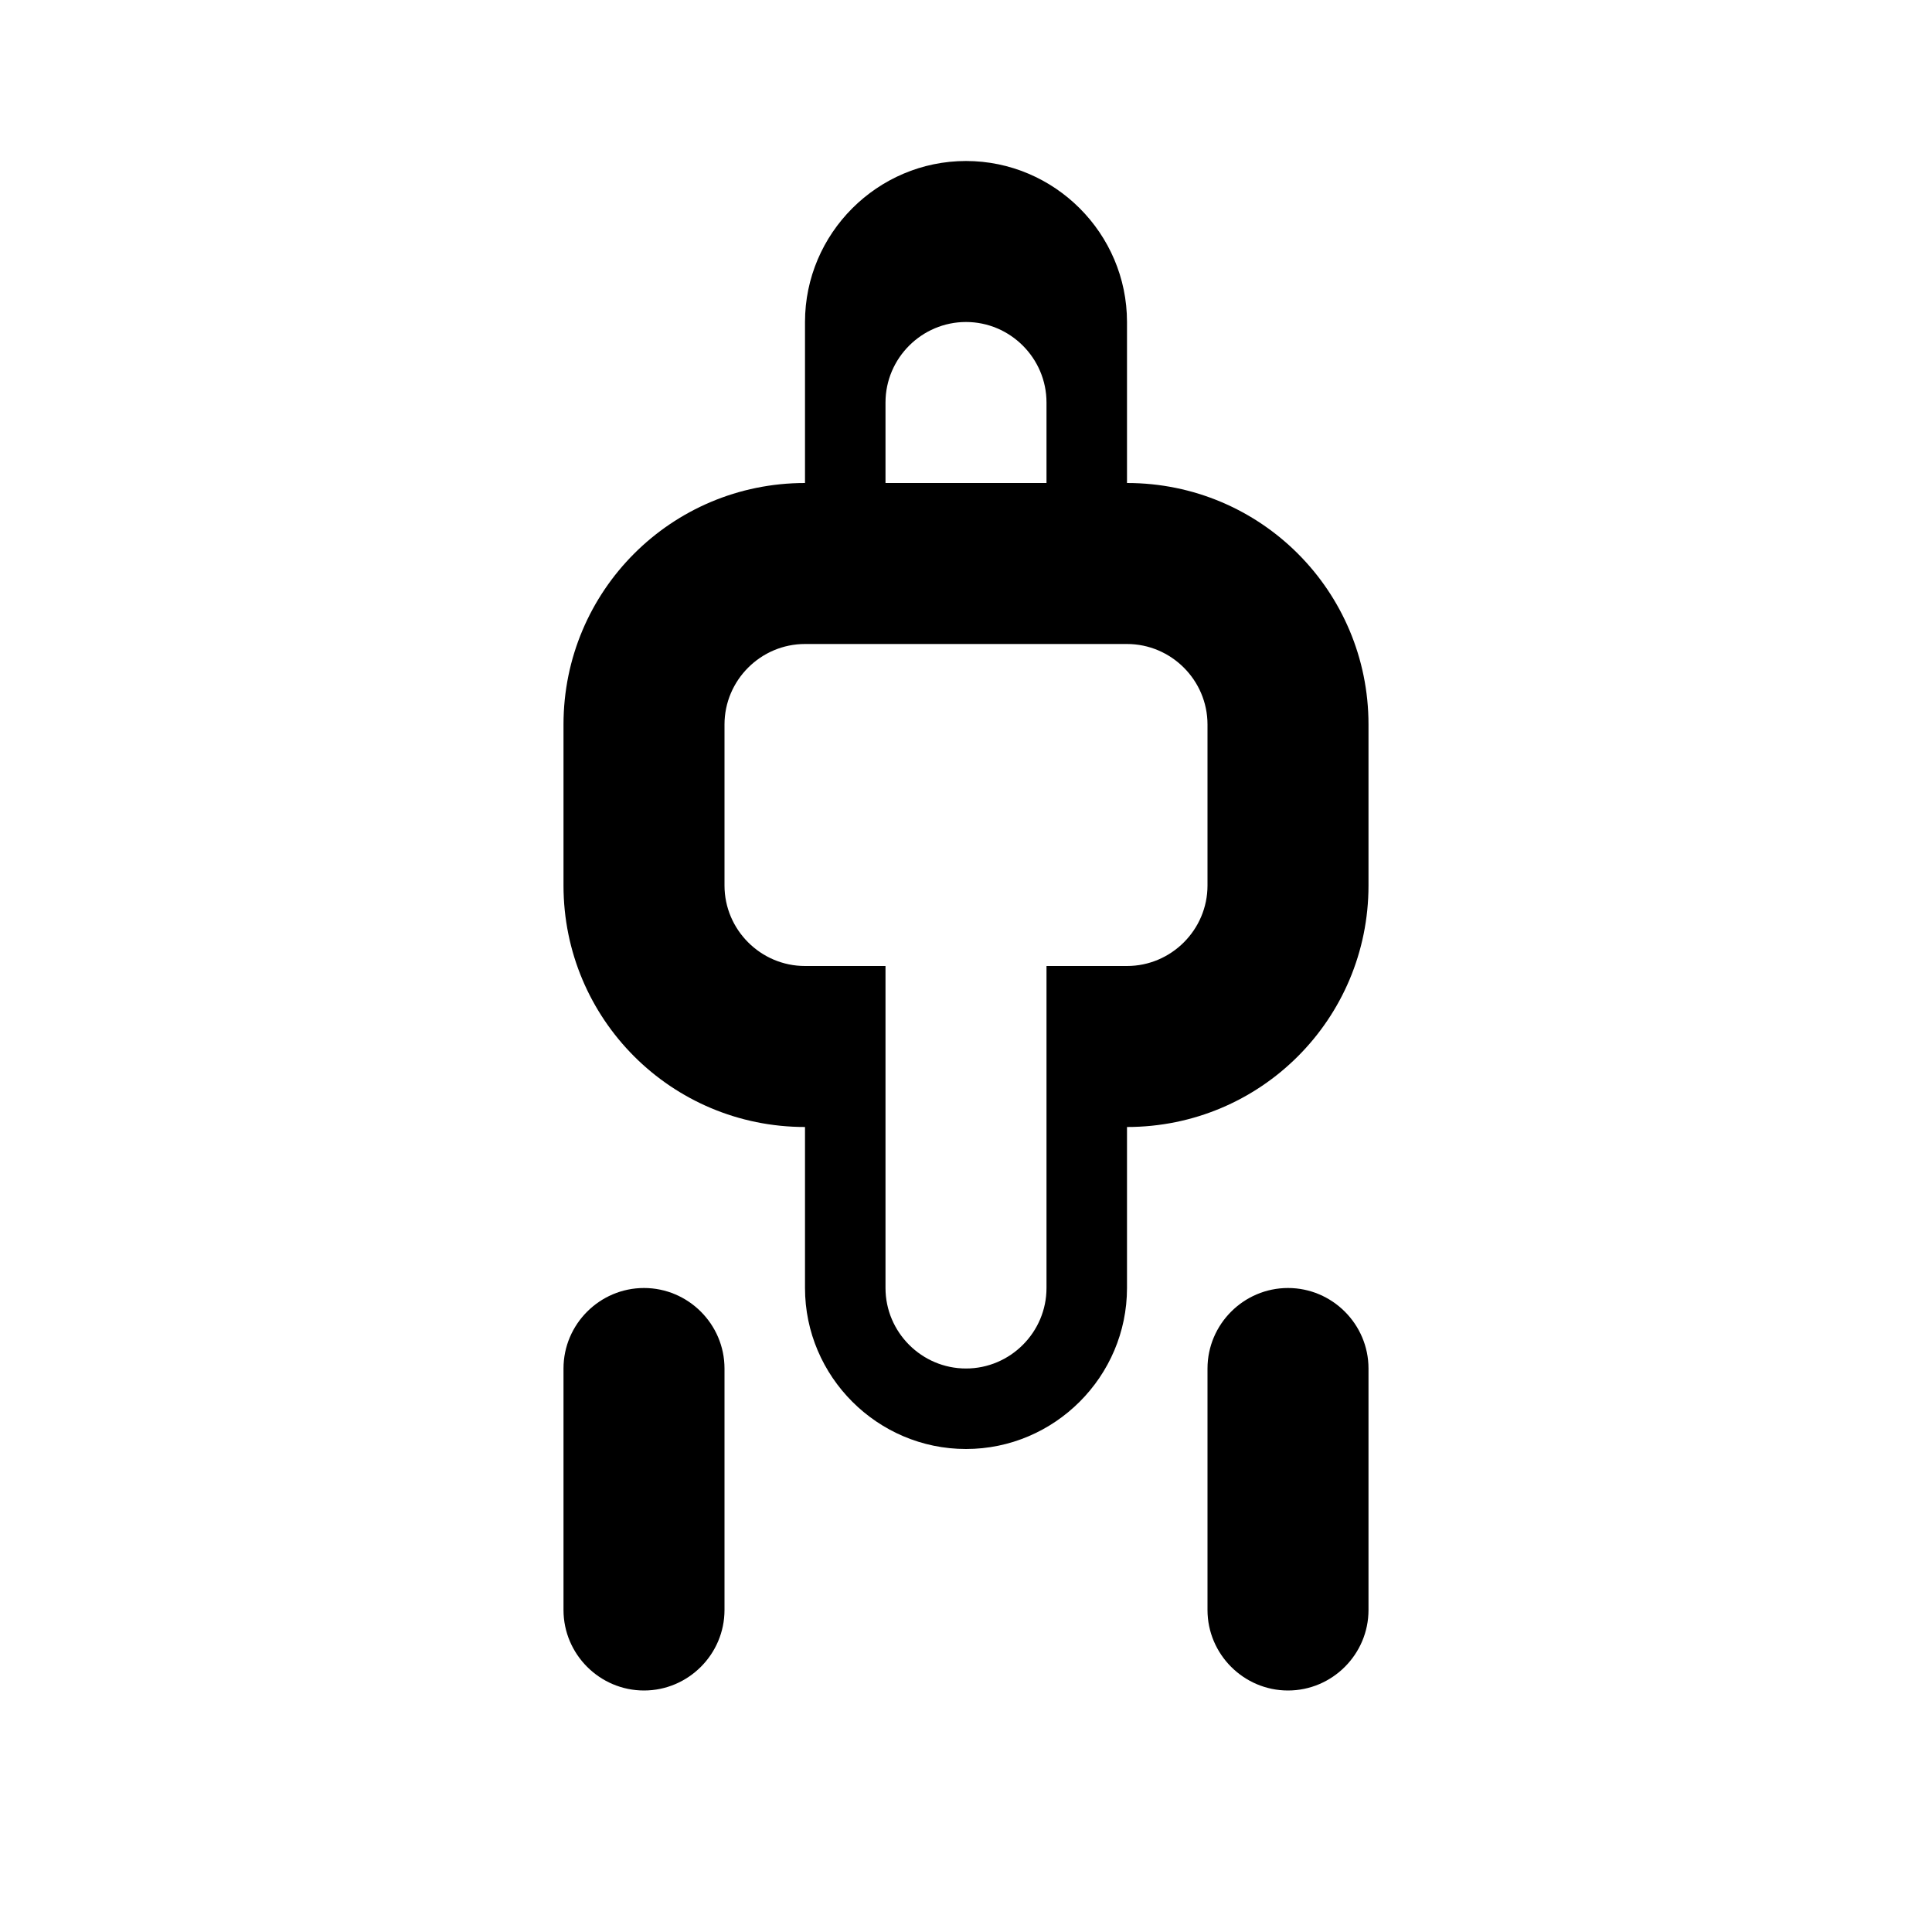
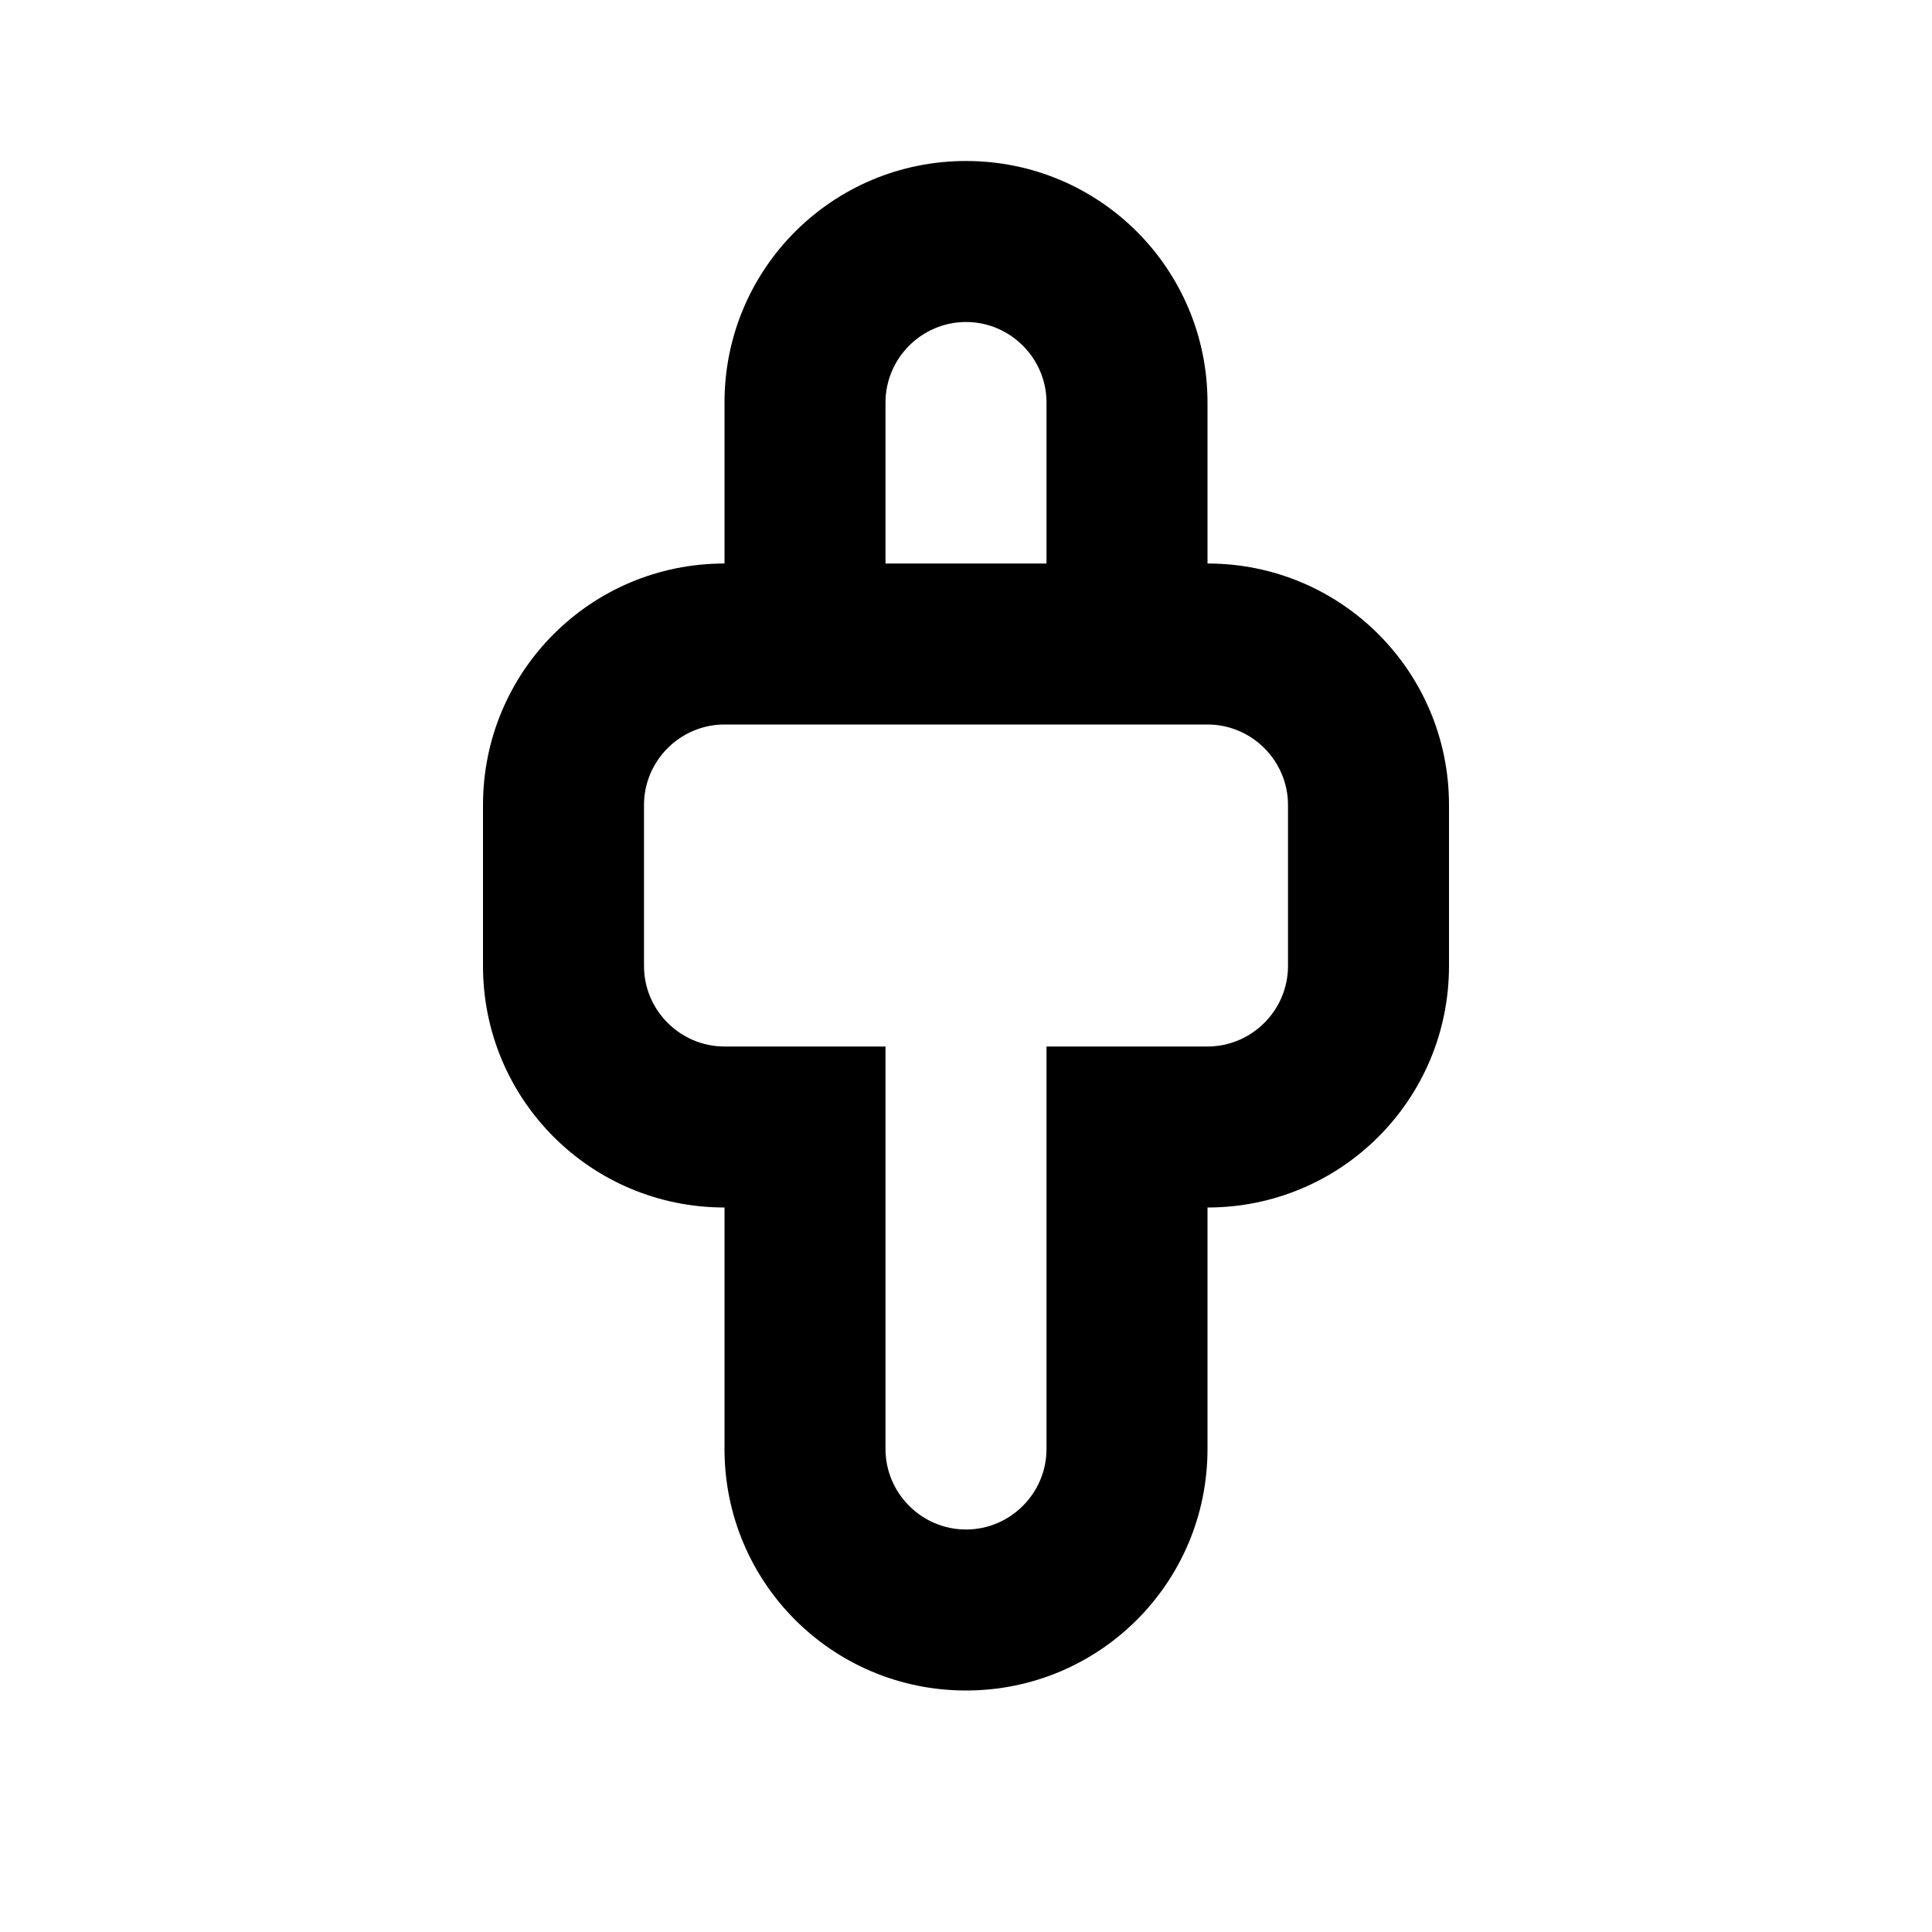
<svg xmlns="http://www.w3.org/2000/svg" width="24" height="24" viewBox="0 0 24 24" fill="none">
-   <path d="M12 2C10.9 2 10 2.9 10 4V6C8.34 6 7 7.34 7 9V11C7 12.66 8.34 14 10 14V16C10 17.1 10.9 18 12 18C13.1 18 14 17.1 14 16V14C15.66 14 17 12.66 17 11V9C17 7.34 15.66 6 14 6V4C14 2.9 13.1 2 12 2ZM12 4C12.55 4 13 4.45 13 5V6H11V5C11 4.45 11.45 4 12 4ZM10 8H14C14.55 8 15 8.45 15 9V11C15 11.55 14.55 12 14 12H13V16C13 16.55 12.55 17 12 17C11.45 17 11 16.55 11 16V12H10C9.45 12 9 11.55 9 11V9C9 8.45 9.45 8 10 8ZM8 16C7.45 16 7 16.45 7 17V20C7 20.55 7.45 21 8 21C8.55 21 9 20.55 9 20V17C9 16.45 8.55 16 8 16ZM16 16C15.45 16 15 16.45 15 17V20C15 20.55 15.45 21 16 21C16.55 21 17 20.55 17 20V17C17 16.45 16.55 16 16 16Z" fill="currentColor" />
+   <path d="M12 2C10.34 2 9 3.34 9 5V7C7.34 7 6 8.34 6 10V12C6 13.66 7.34 15 9 15V18C9 19.66 10.34 21 12 21C13.66 21 15 19.66 15 18V15C16.66 15 18 13.66 18 12V10C18 8.34 16.66 7 15 7V5C15 3.34 13.66 2 12 2ZM12 4C12.55 4 13 4.45 13 5V7H11V5C11 4.45 11.45 4 12 4ZM9 9H15C15.55 9 16 9.45 16 10V12C16 12.55 15.55 13 15 13H13V18C13 18.55 12.55 19 12 19C11.45 19 11 18.55 11 18V13H9C8.45 13 8 12.55 8 12V10C8 9.45 8.45 9 9 9Z" fill="currentColor" />
</svg>
